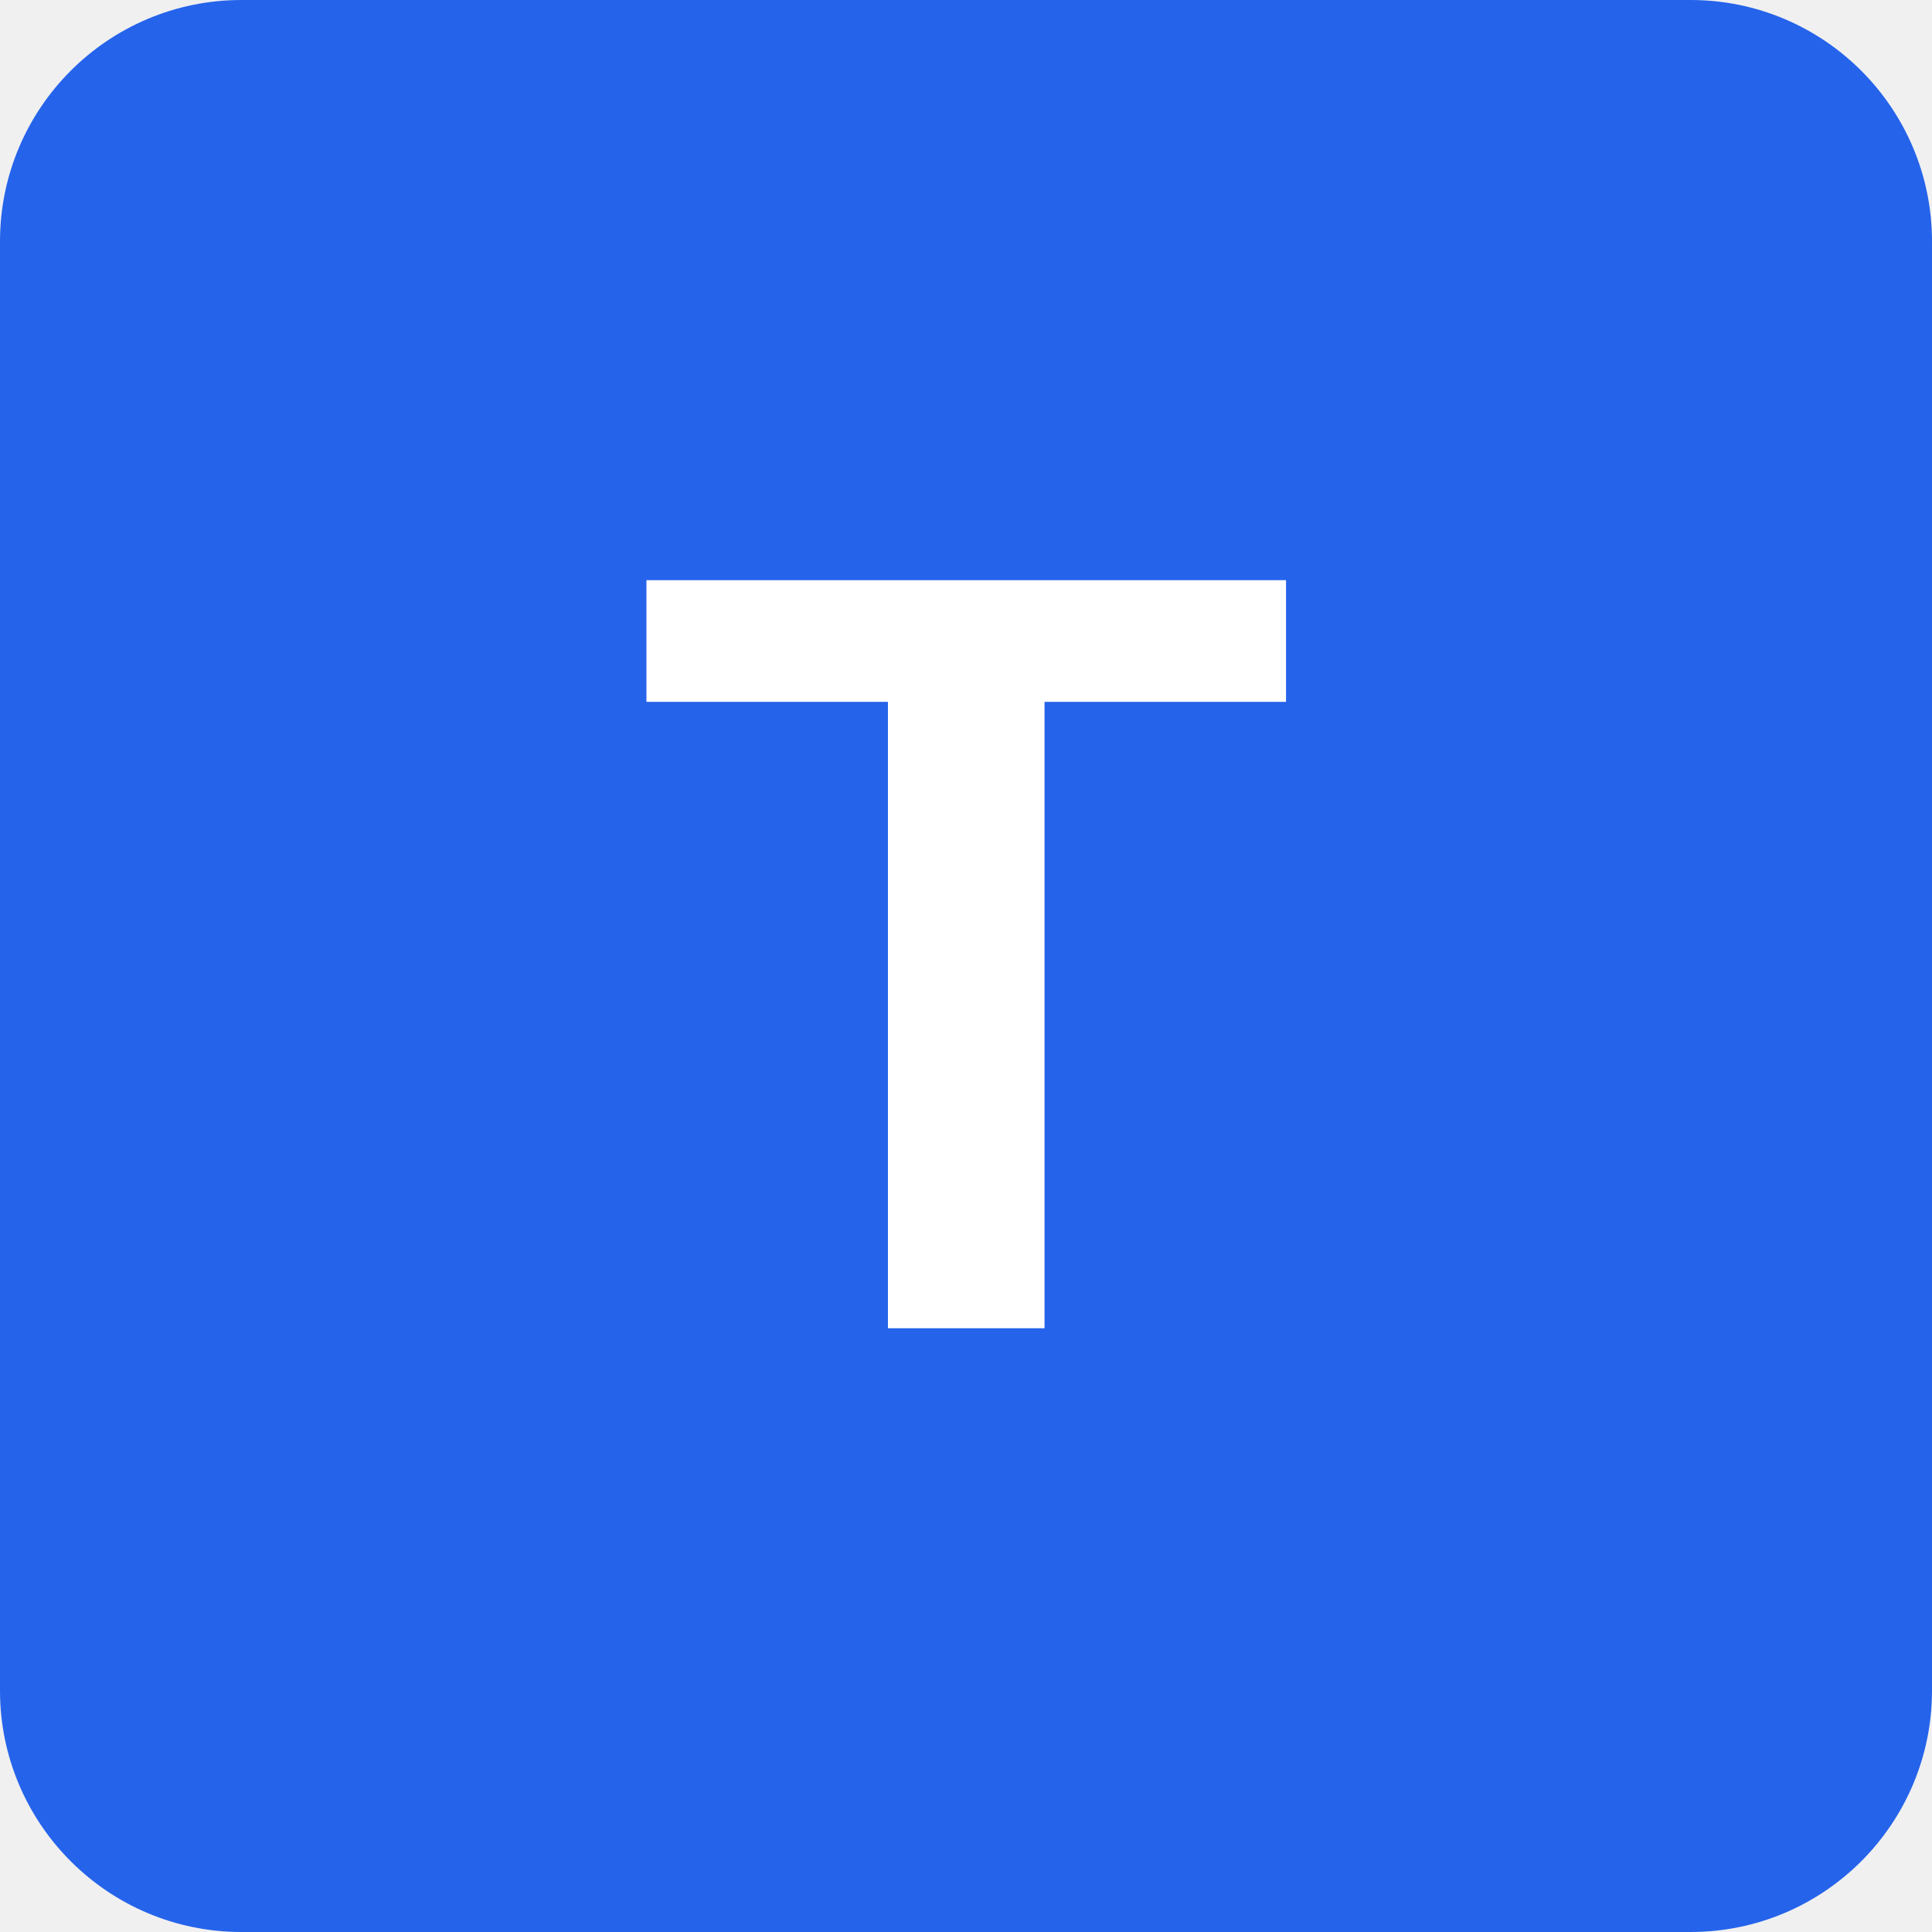
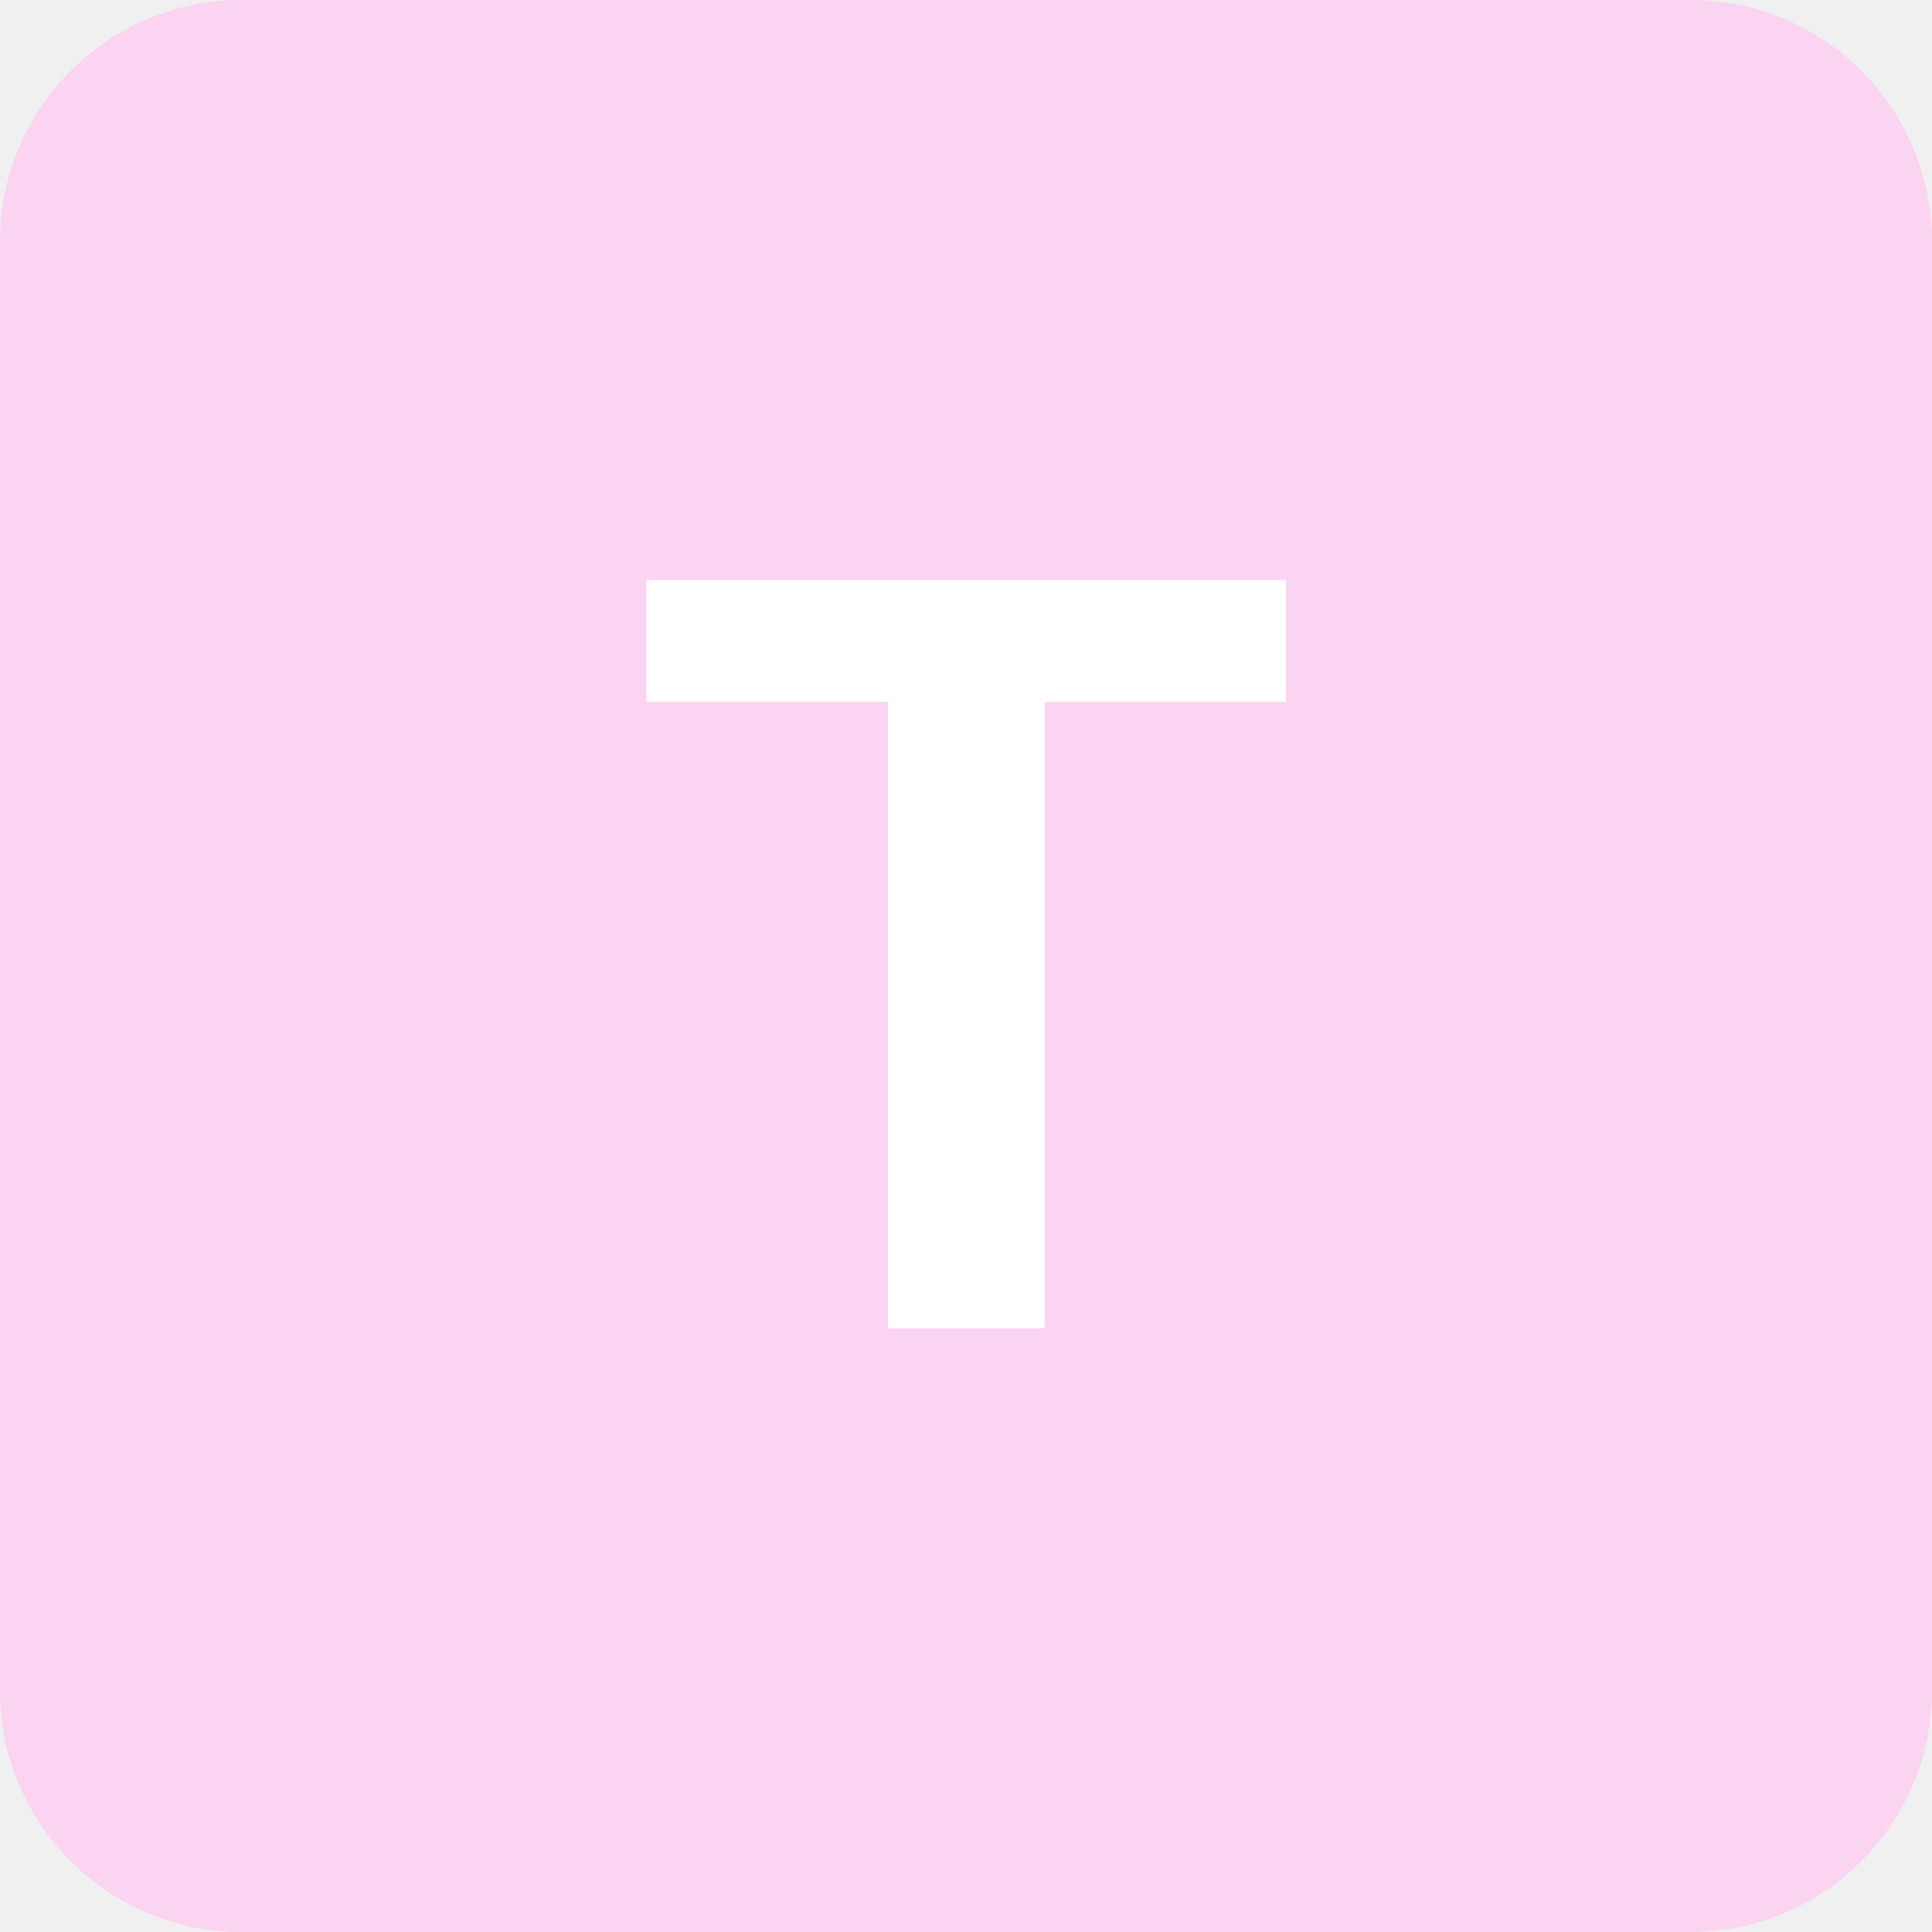
<svg xmlns="http://www.w3.org/2000/svg" viewBox="0 0 32 32">
-   <rect width="32" height="32" fill="#2563eb" rx="4" />
+   <rect width="32" height="32" fill="#FAD4F1" rx="4" />
  <text x="16" y="22" font-family="Arial, sans-serif" font-size="18" font-weight="bold" text-anchor="middle" fill="white">T</text>
</svg>
